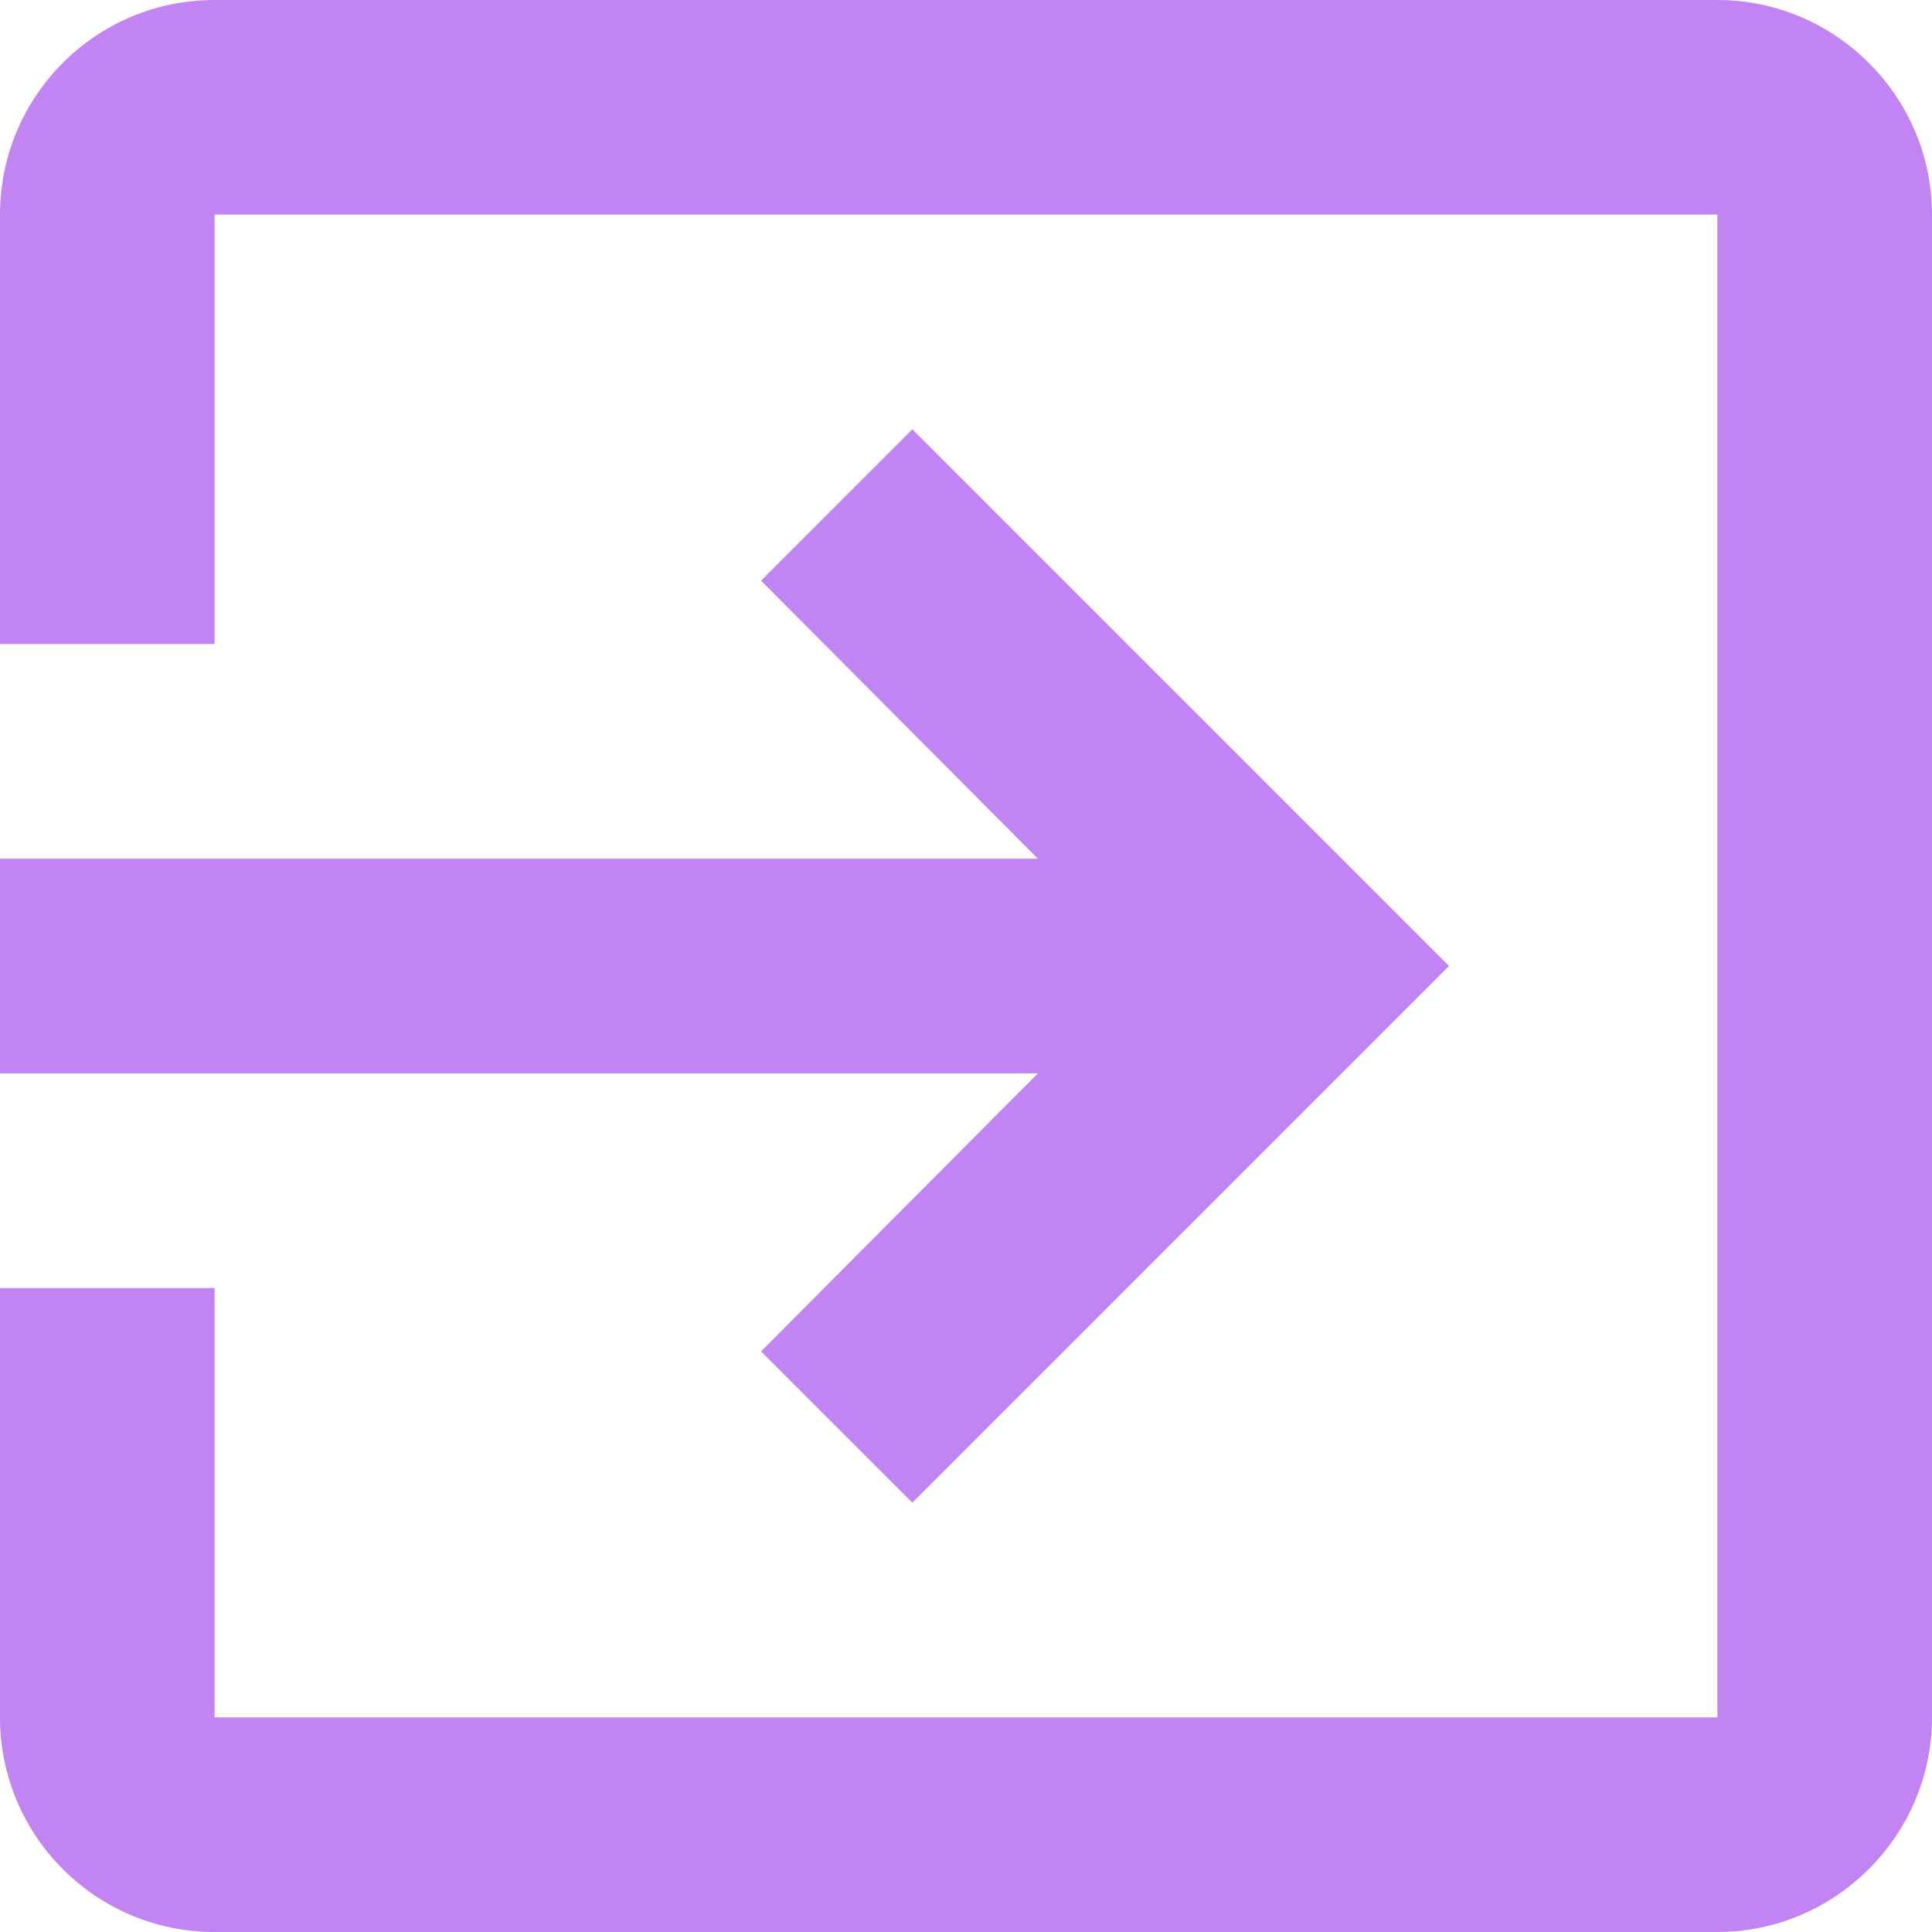
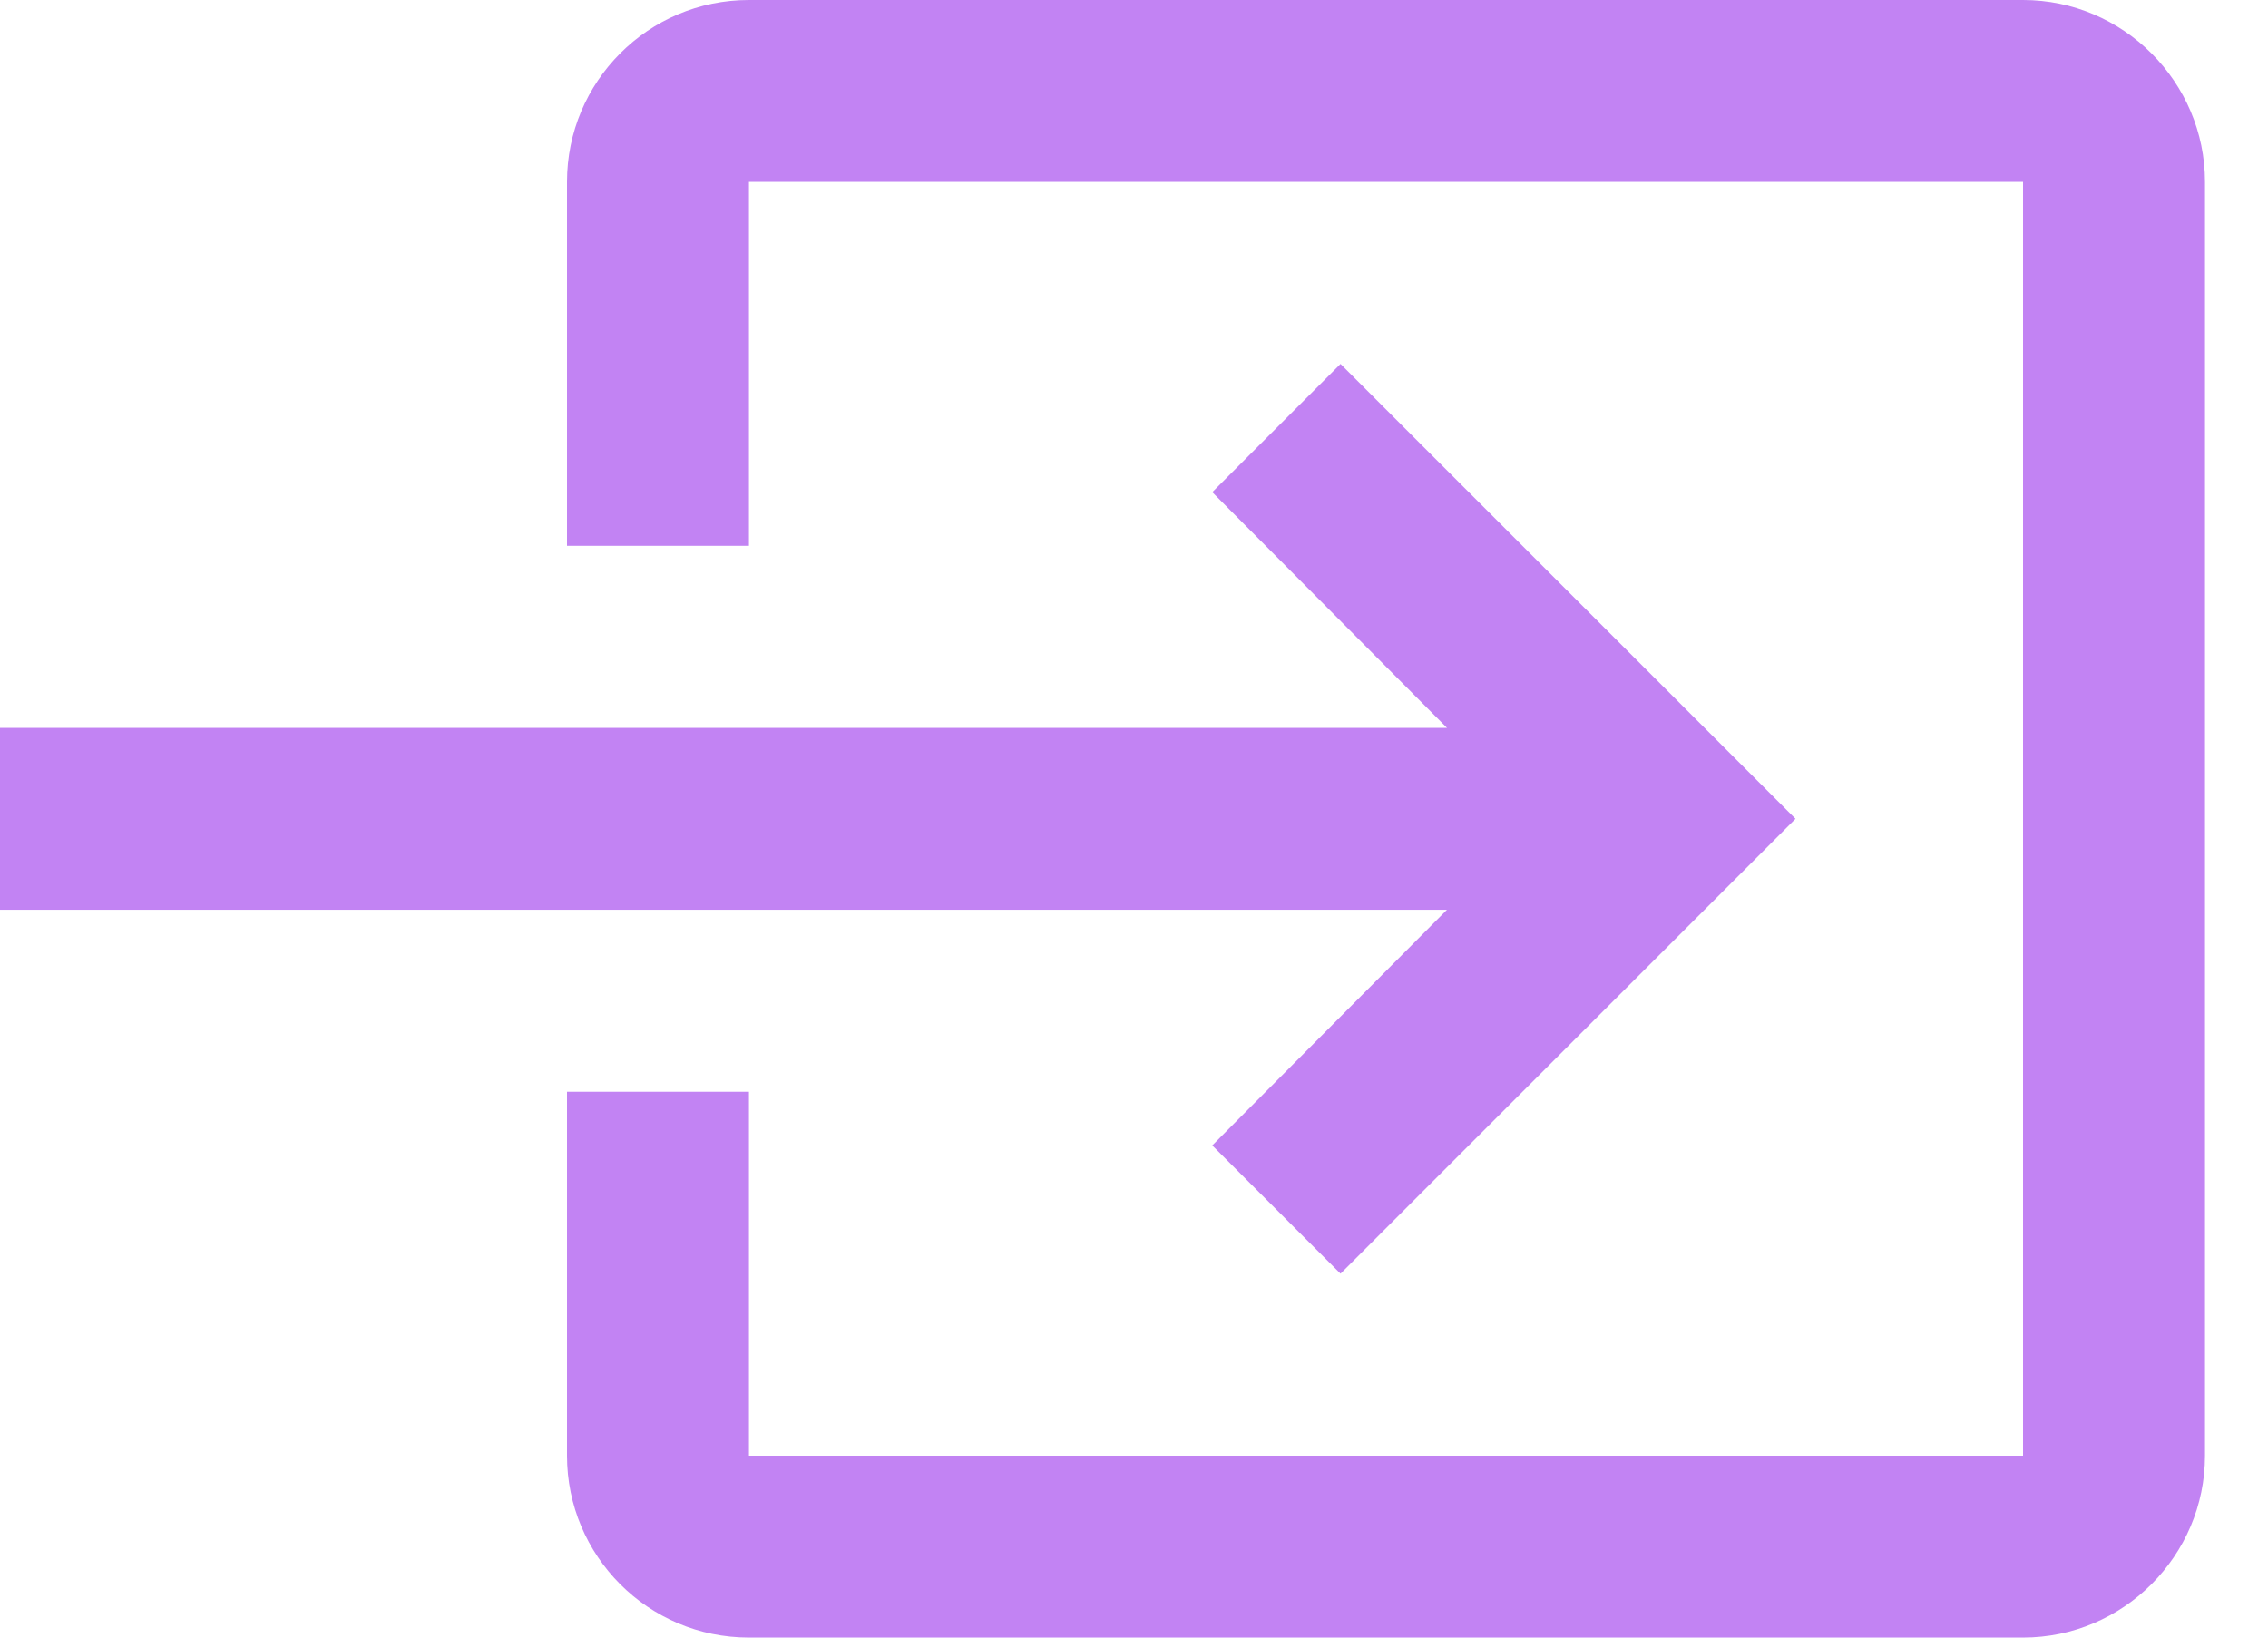
- <svg xmlns="http://www.w3.org/2000/svg" width="13" height="13" viewBox="0 0 13 13" fill="#C283F3">
-   <path d="M5.121 9.093L6.139 10.111L9.75 6.5L6.139 2.889L5.121 3.907L6.984 5.778H0V7.222H6.984L5.121 9.093ZM11.556 0H1.444C0.643 0 0 0.65 0 1.444V4.333H1.444V1.444H11.556V11.556H1.444V8.667H0V11.556C0 12.35 0.643 13 1.444 13H11.556C12.35 13 13 12.35 13 11.556V1.444C13 0.65 12.35 0 11.556 0Z" fill="#C283F3" />
+ <svg xmlns="http://www.w3.org/2000/svg" width="18" height="13" viewBox="0 0 18 13" fill="none">
+   <path d="M9.621 9.093L10.639 10.111L14.25 6.5L10.639 2.889L9.621 3.907L11.484 5.778H0V7.222H11.484L9.621 9.093ZM16.056 0H5.944C5.143 0 4.5 0.65 4.5 1.444V4.333H5.944V1.444H16.056V11.556H5.944V8.667H4.5V11.556C4.5 12.35 5.143 13 5.944 13H16.056C16.85 13 17.5 12.35 17.5 11.556V1.444C17.5 0.65 16.85 0 16.056 0Z" fill="#C283F3" />
</svg>
